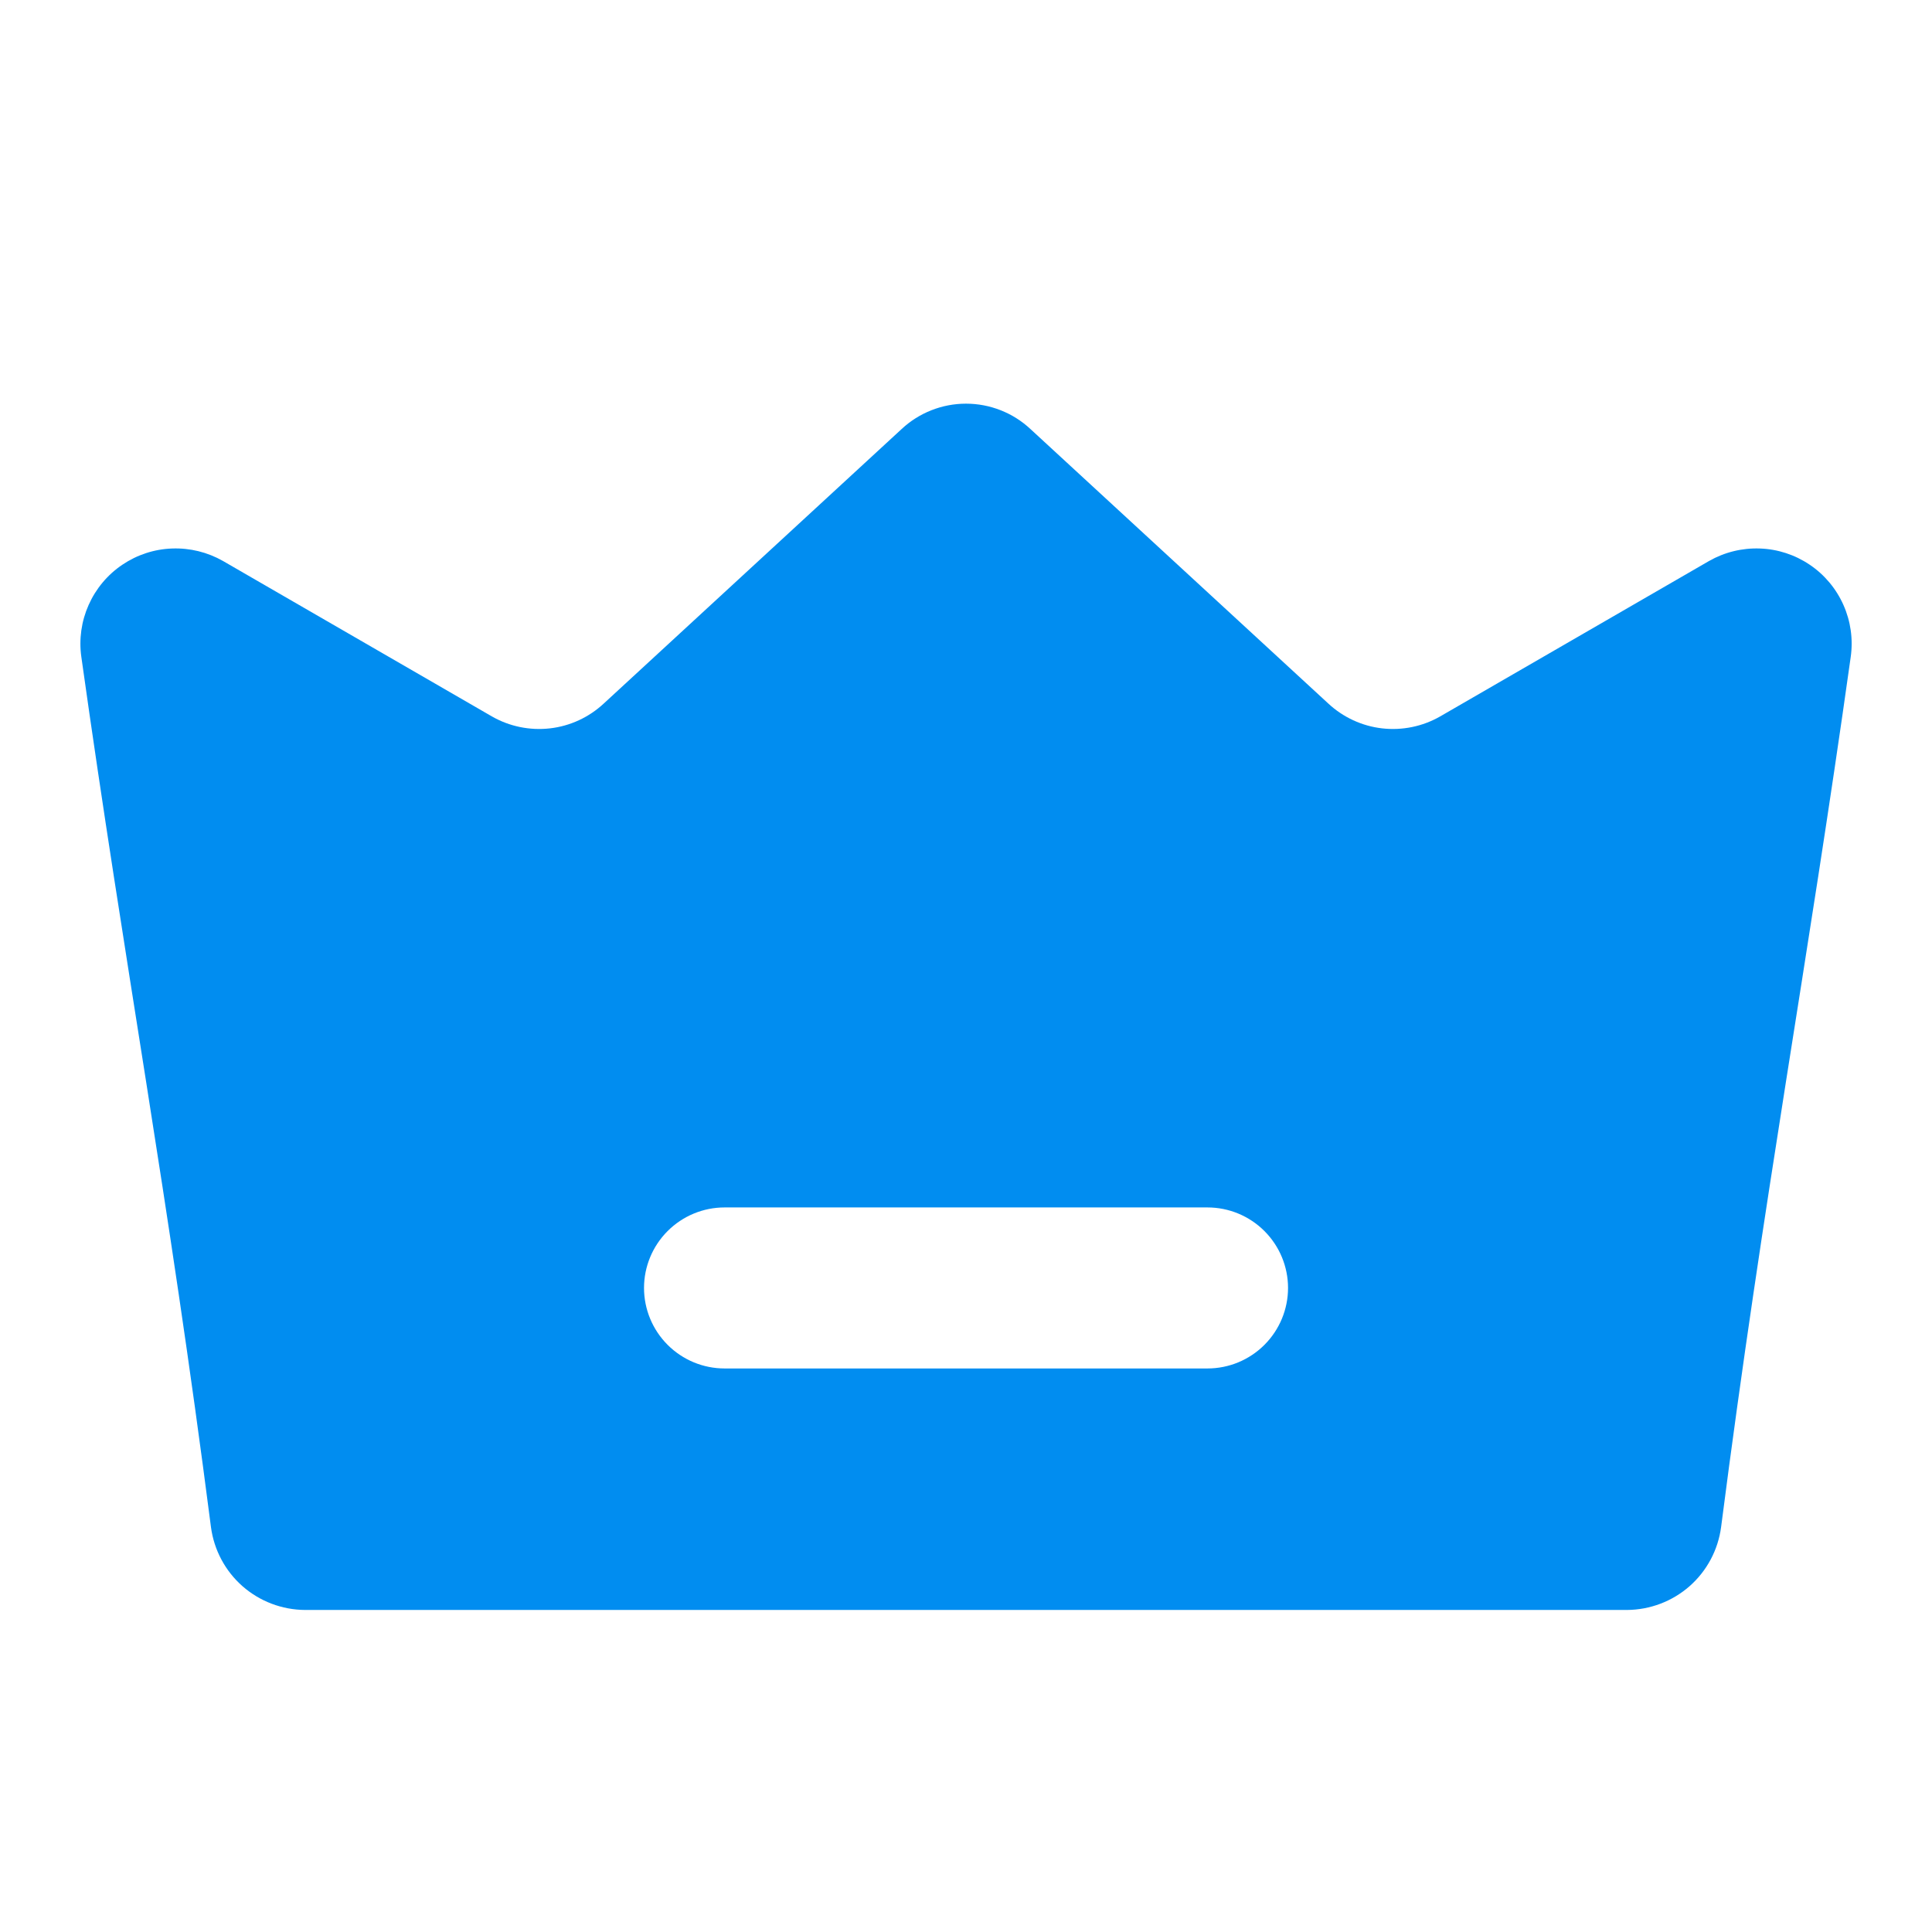
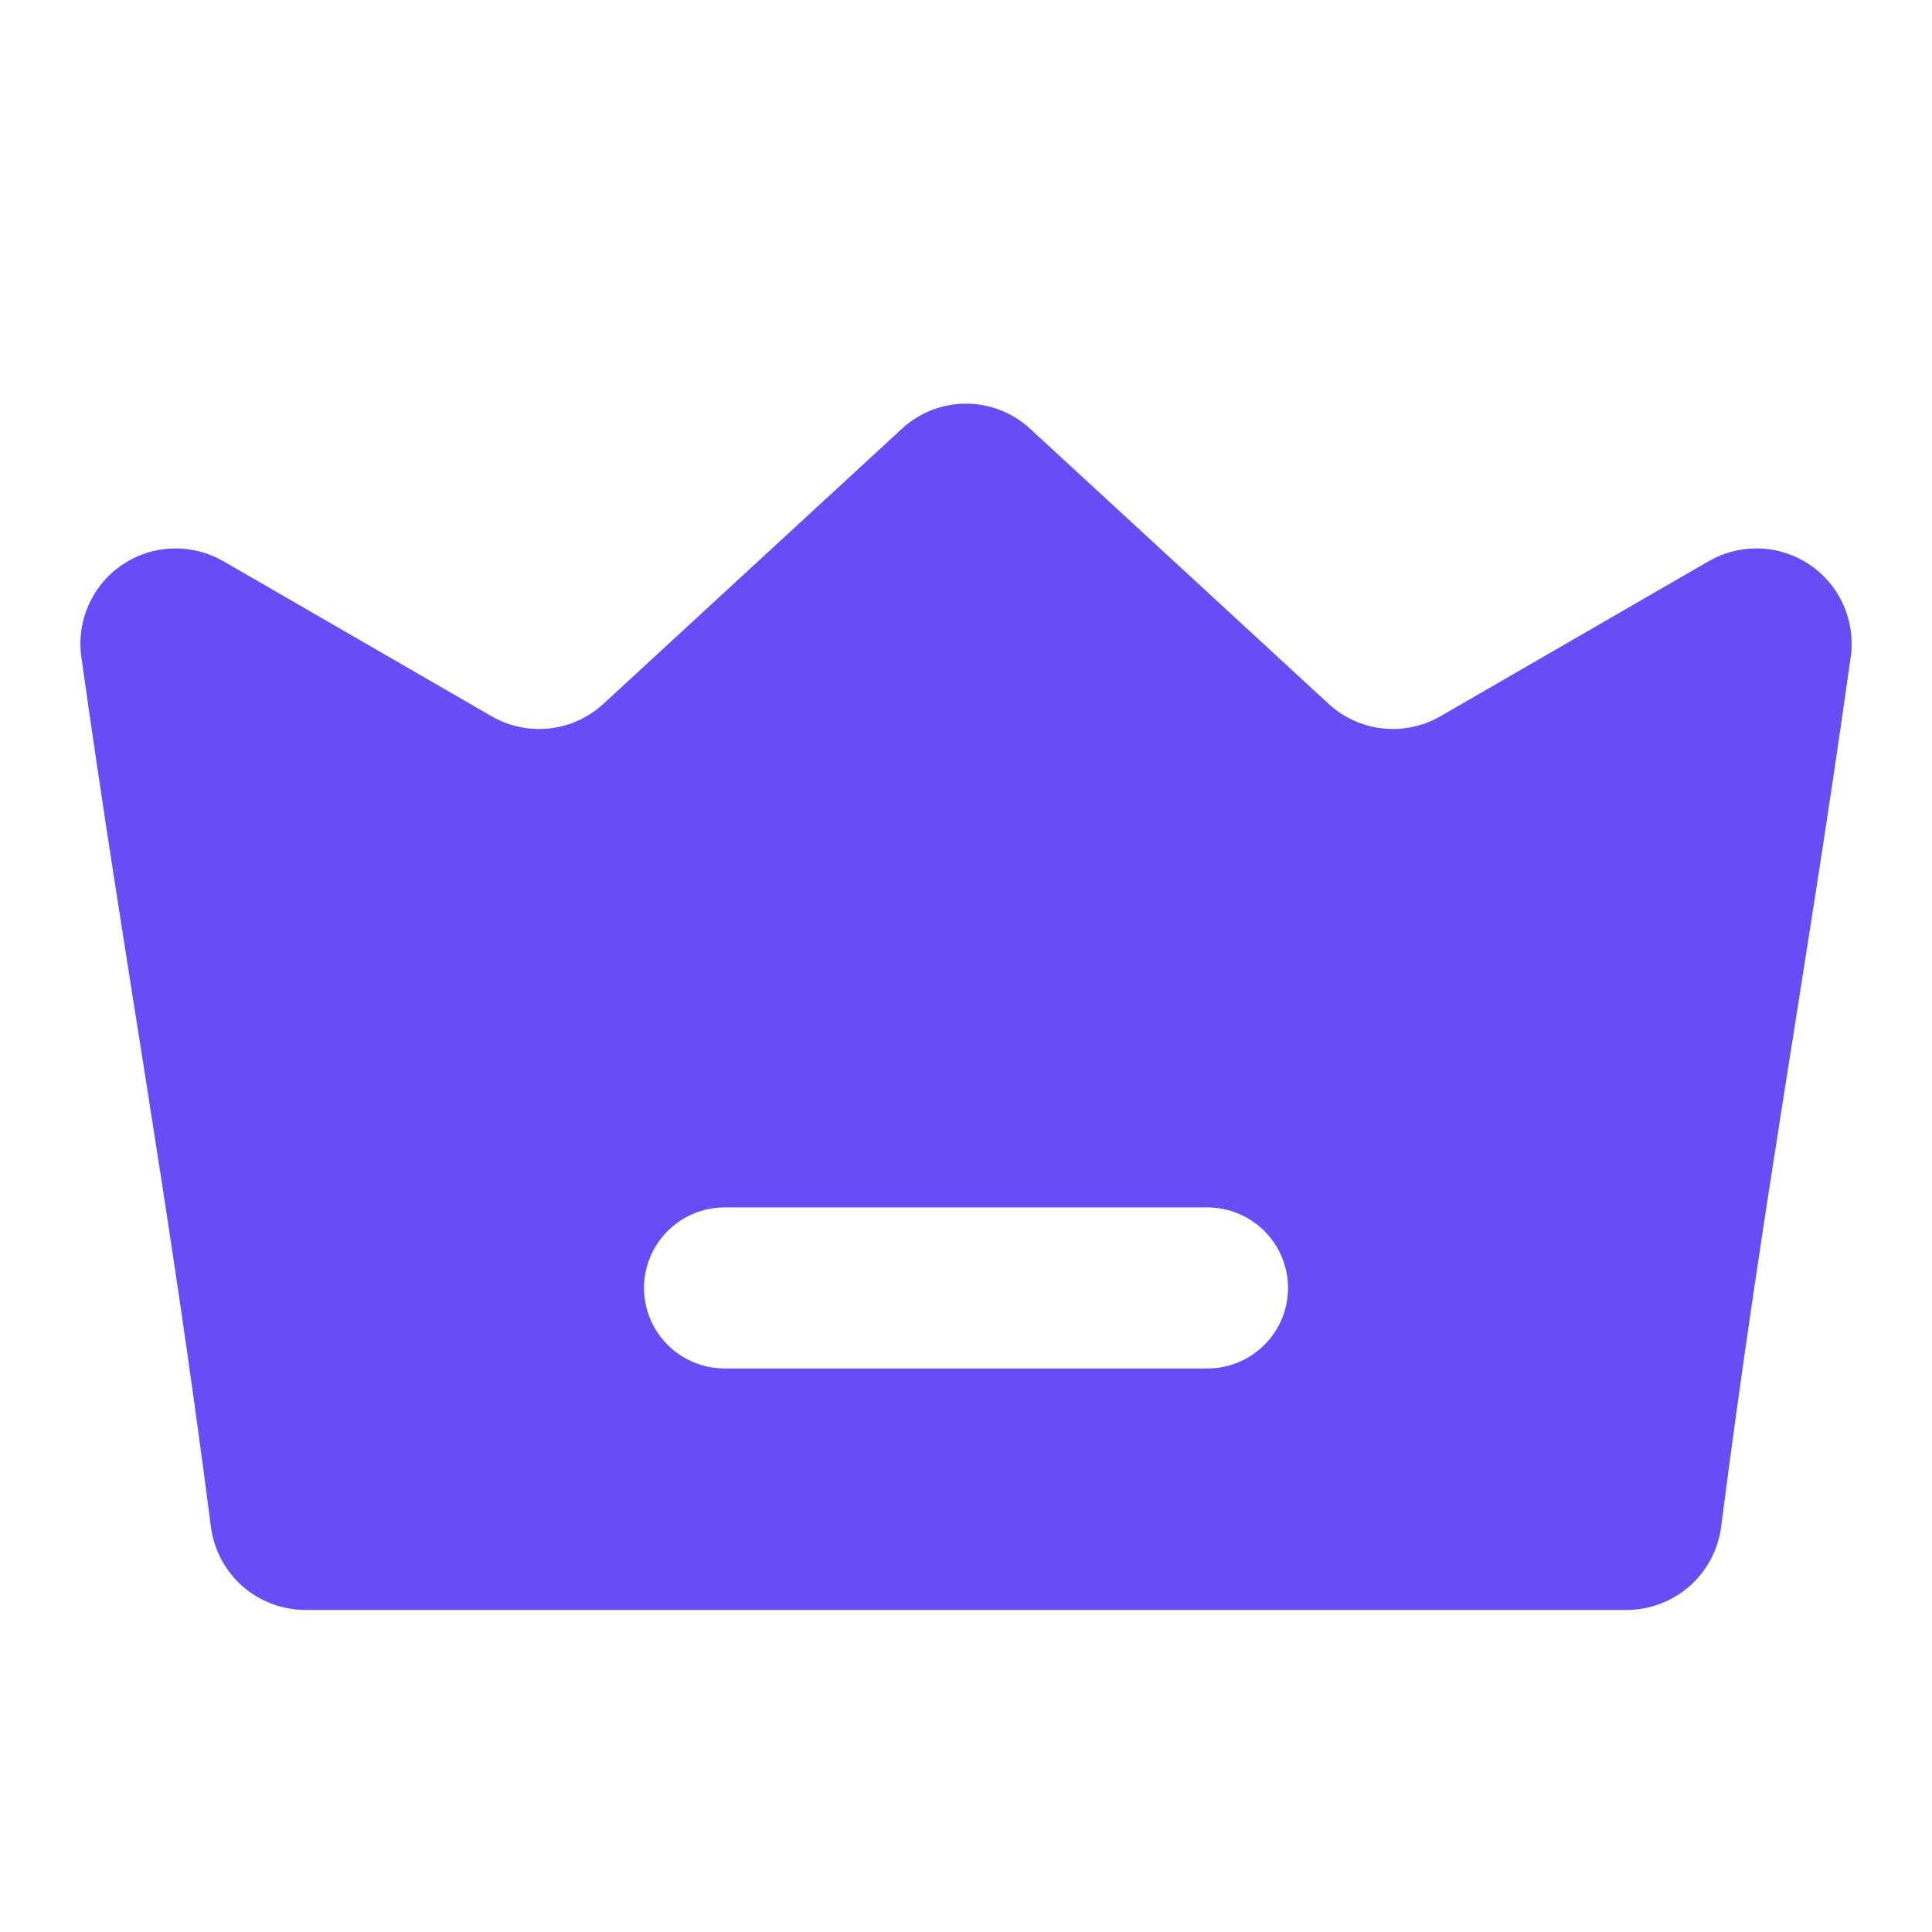
<svg xmlns="http://www.w3.org/2000/svg" width="32" height="32" viewBox="0 0 32 32" fill="none">
-   <path d="M28.307 9.292L23.854 11.866C23.563 12.033 23.226 12.102 22.892 12.064C22.559 12.026 22.246 11.881 22 11.652L17.067 7.106C16.778 6.836 16.396 6.686 16 6.686C15.605 6.686 15.223 6.836 14.934 7.106L10.001 11.652C9.755 11.881 9.443 12.026 9.109 12.064C8.775 12.102 8.438 12.033 8.147 11.866L3.694 9.292C3.438 9.146 3.146 9.074 2.851 9.085C2.556 9.095 2.27 9.189 2.026 9.354C1.781 9.519 1.588 9.75 1.468 10.02C1.348 10.289 1.306 10.587 1.347 10.879C2.067 16.012 2.787 19.799 3.494 25.292C3.544 25.671 3.729 26.019 4.016 26.272C4.303 26.524 4.672 26.664 5.054 26.666H26.947C27.329 26.664 27.698 26.524 27.985 26.272C28.272 26.019 28.457 25.671 28.507 25.292C29.214 19.799 29.934 16.012 30.654 10.879C30.695 10.587 30.653 10.289 30.533 10.02C30.413 9.75 30.22 9.519 29.975 9.354C29.731 9.189 29.445 9.095 29.15 9.085C28.855 9.074 28.563 9.146 28.307 9.292ZM20 22.666H12.001C11.647 22.666 11.308 22.525 11.058 22.275C10.808 22.025 10.667 21.686 10.667 21.332C10.667 20.979 10.808 20.64 11.058 20.39C11.308 20.14 11.647 19.999 12.001 19.999H20C20.354 19.999 20.693 20.14 20.943 20.39C21.193 20.64 21.334 20.979 21.334 21.332C21.334 21.686 21.193 22.025 20.943 22.275C20.693 22.525 20.354 22.666 20 22.666Z" fill="#018DF0" />
+   <path d="M28.307 9.292L23.854 11.866C23.563 12.033 23.226 12.102 22.892 12.064C22.559 12.026 22.246 11.881 22 11.652L17.067 7.106C16.778 6.836 16.396 6.686 16 6.686C15.605 6.686 15.223 6.836 14.934 7.106L10.001 11.652C9.755 11.881 9.443 12.026 9.109 12.064C8.775 12.102 8.438 12.033 8.147 11.866L3.694 9.292C3.438 9.146 3.146 9.074 2.851 9.085C2.556 9.095 2.27 9.189 2.026 9.354C1.781 9.519 1.588 9.75 1.468 10.02C1.348 10.289 1.306 10.587 1.347 10.879C2.067 16.012 2.787 19.799 3.494 25.292C3.544 25.671 3.729 26.019 4.016 26.272C4.303 26.524 4.672 26.664 5.054 26.666H26.947C27.329 26.664 27.698 26.524 27.985 26.272C28.272 26.019 28.457 25.671 28.507 25.292C29.214 19.799 29.934 16.012 30.654 10.879C30.695 10.587 30.653 10.289 30.533 10.02C30.413 9.75 30.22 9.519 29.975 9.354C29.731 9.189 29.445 9.095 29.15 9.085C28.855 9.074 28.563 9.146 28.307 9.292ZM20 22.666H12.001C11.647 22.666 11.308 22.525 11.058 22.275C10.808 22.025 10.667 21.686 10.667 21.332C10.667 20.979 10.808 20.64 11.058 20.39C11.308 20.14 11.647 19.999 12.001 19.999H20C20.354 19.999 20.693 20.14 20.943 20.39C21.193 20.64 21.334 20.979 21.334 21.332C21.334 21.686 21.193 22.025 20.943 22.275C20.693 22.525 20.354 22.666 20 22.666Z" fill="#674df6" />
</svg>
